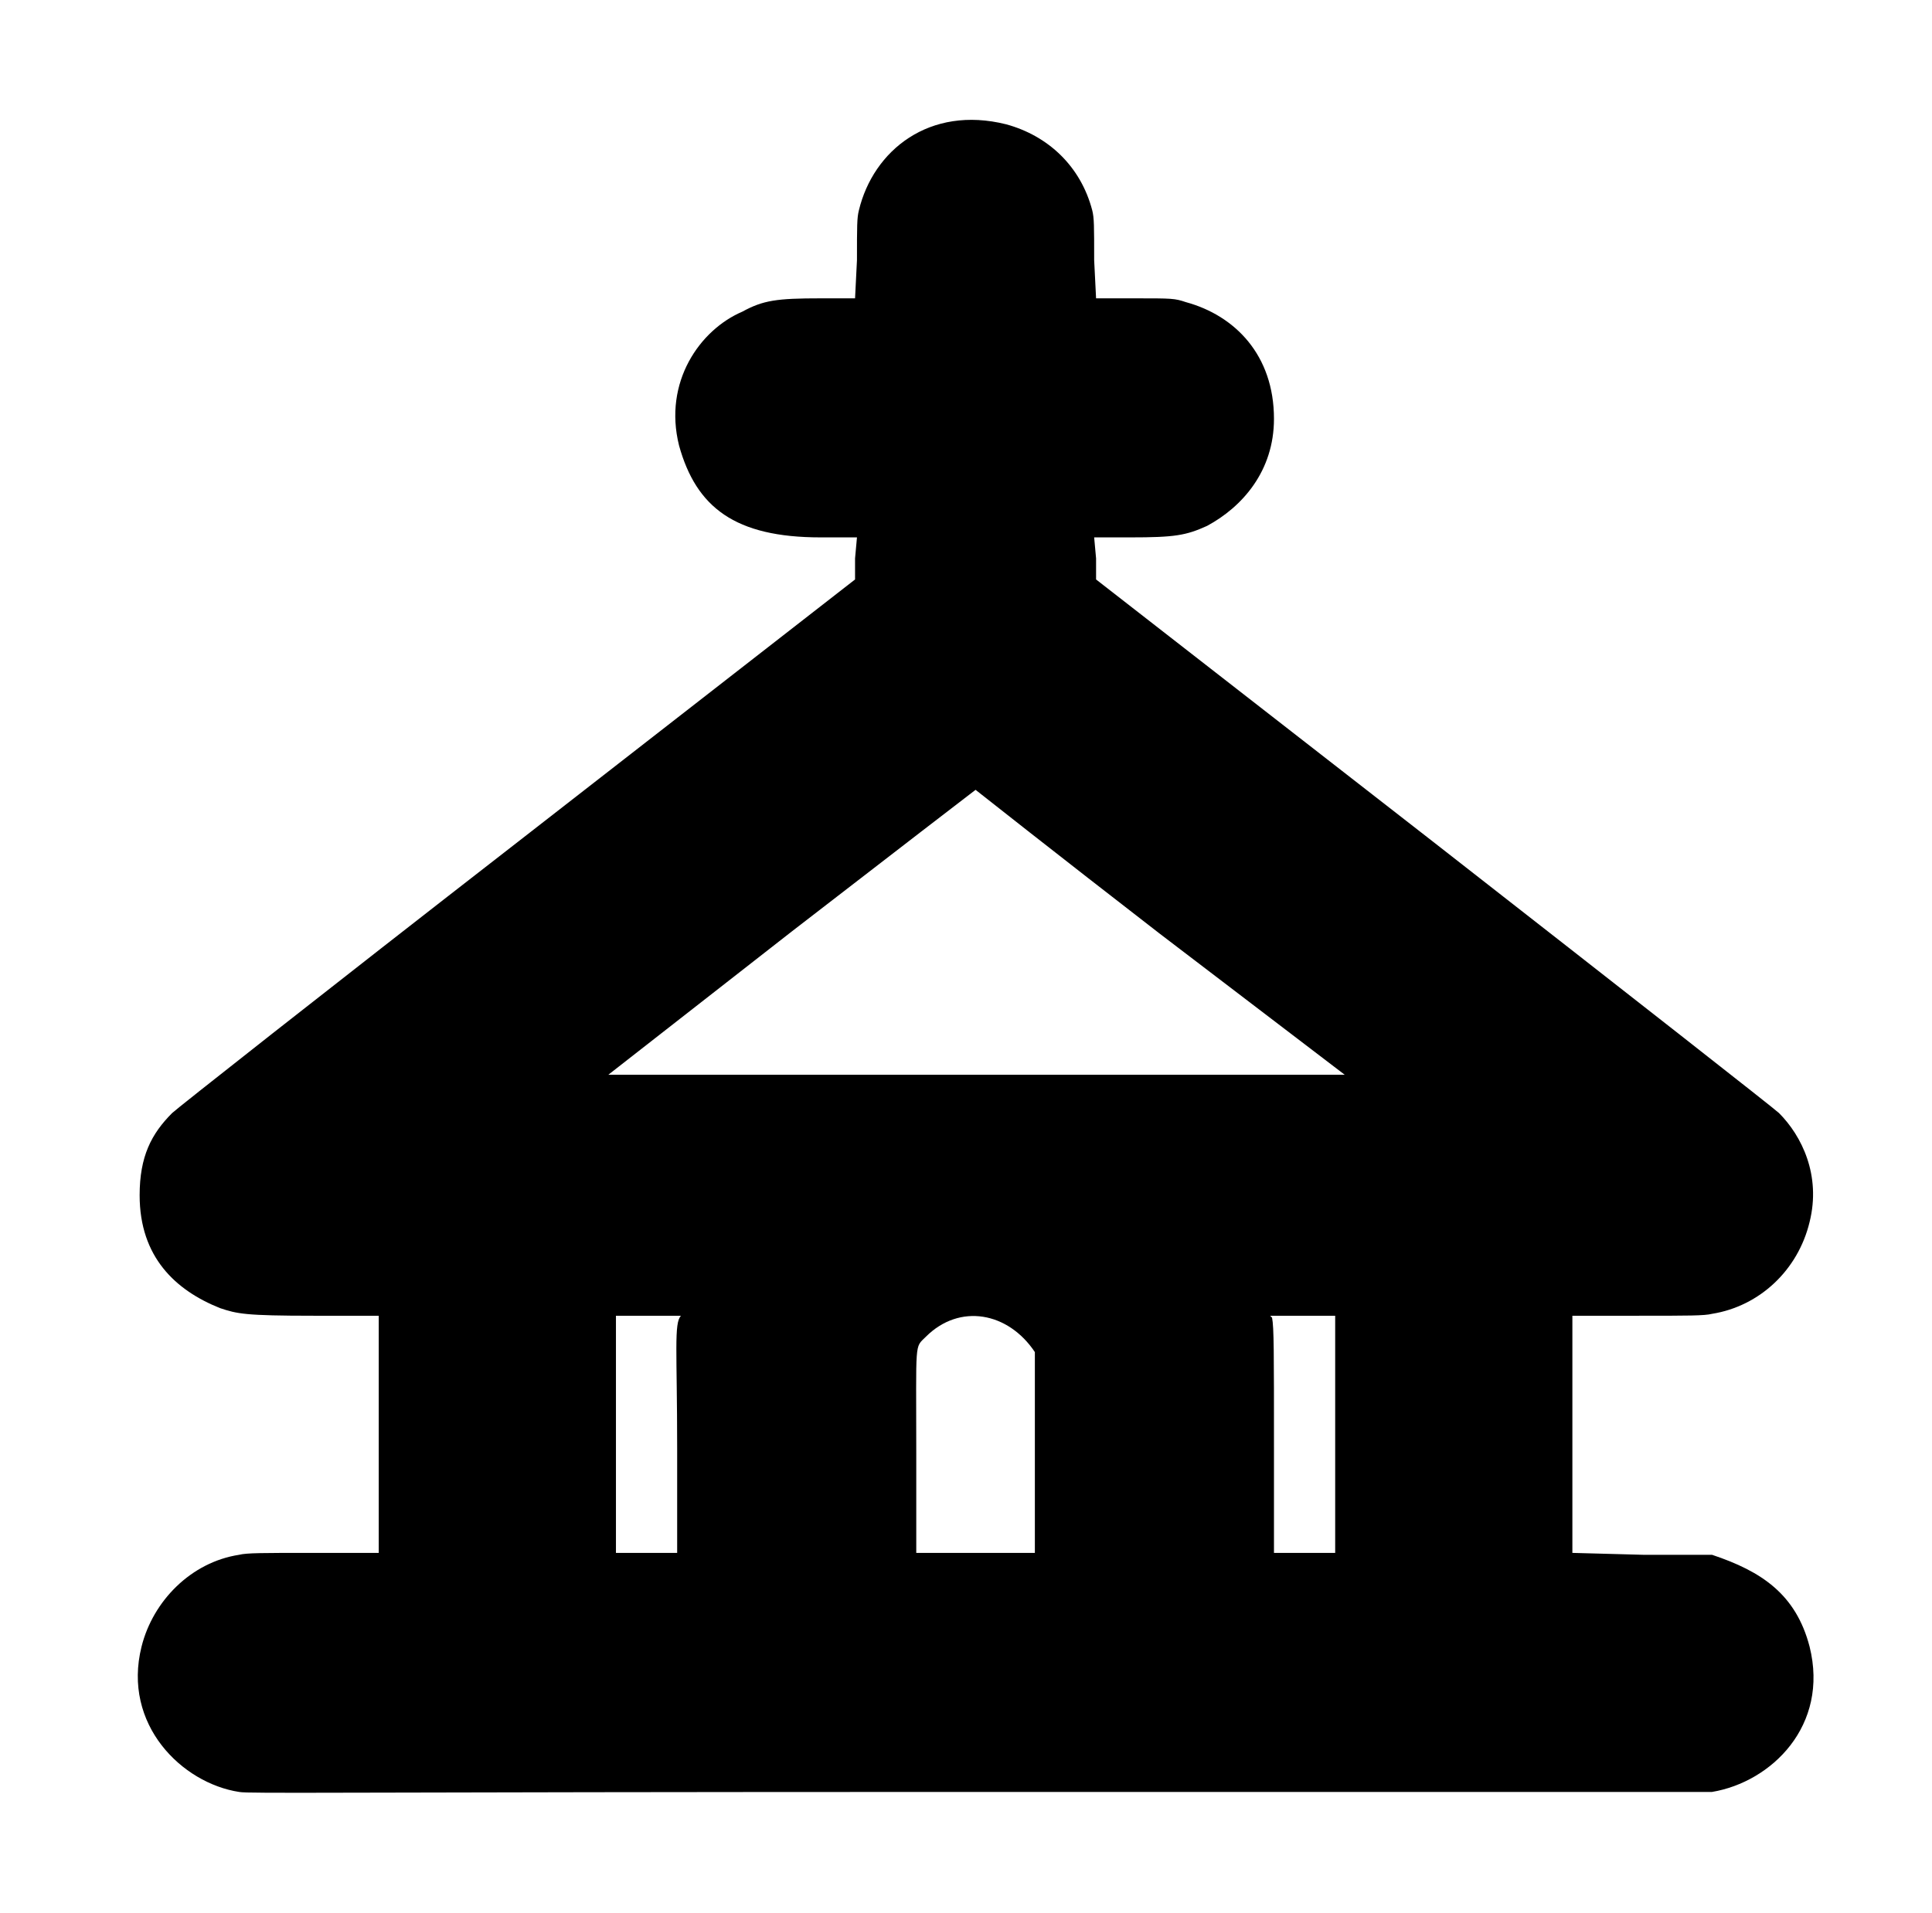
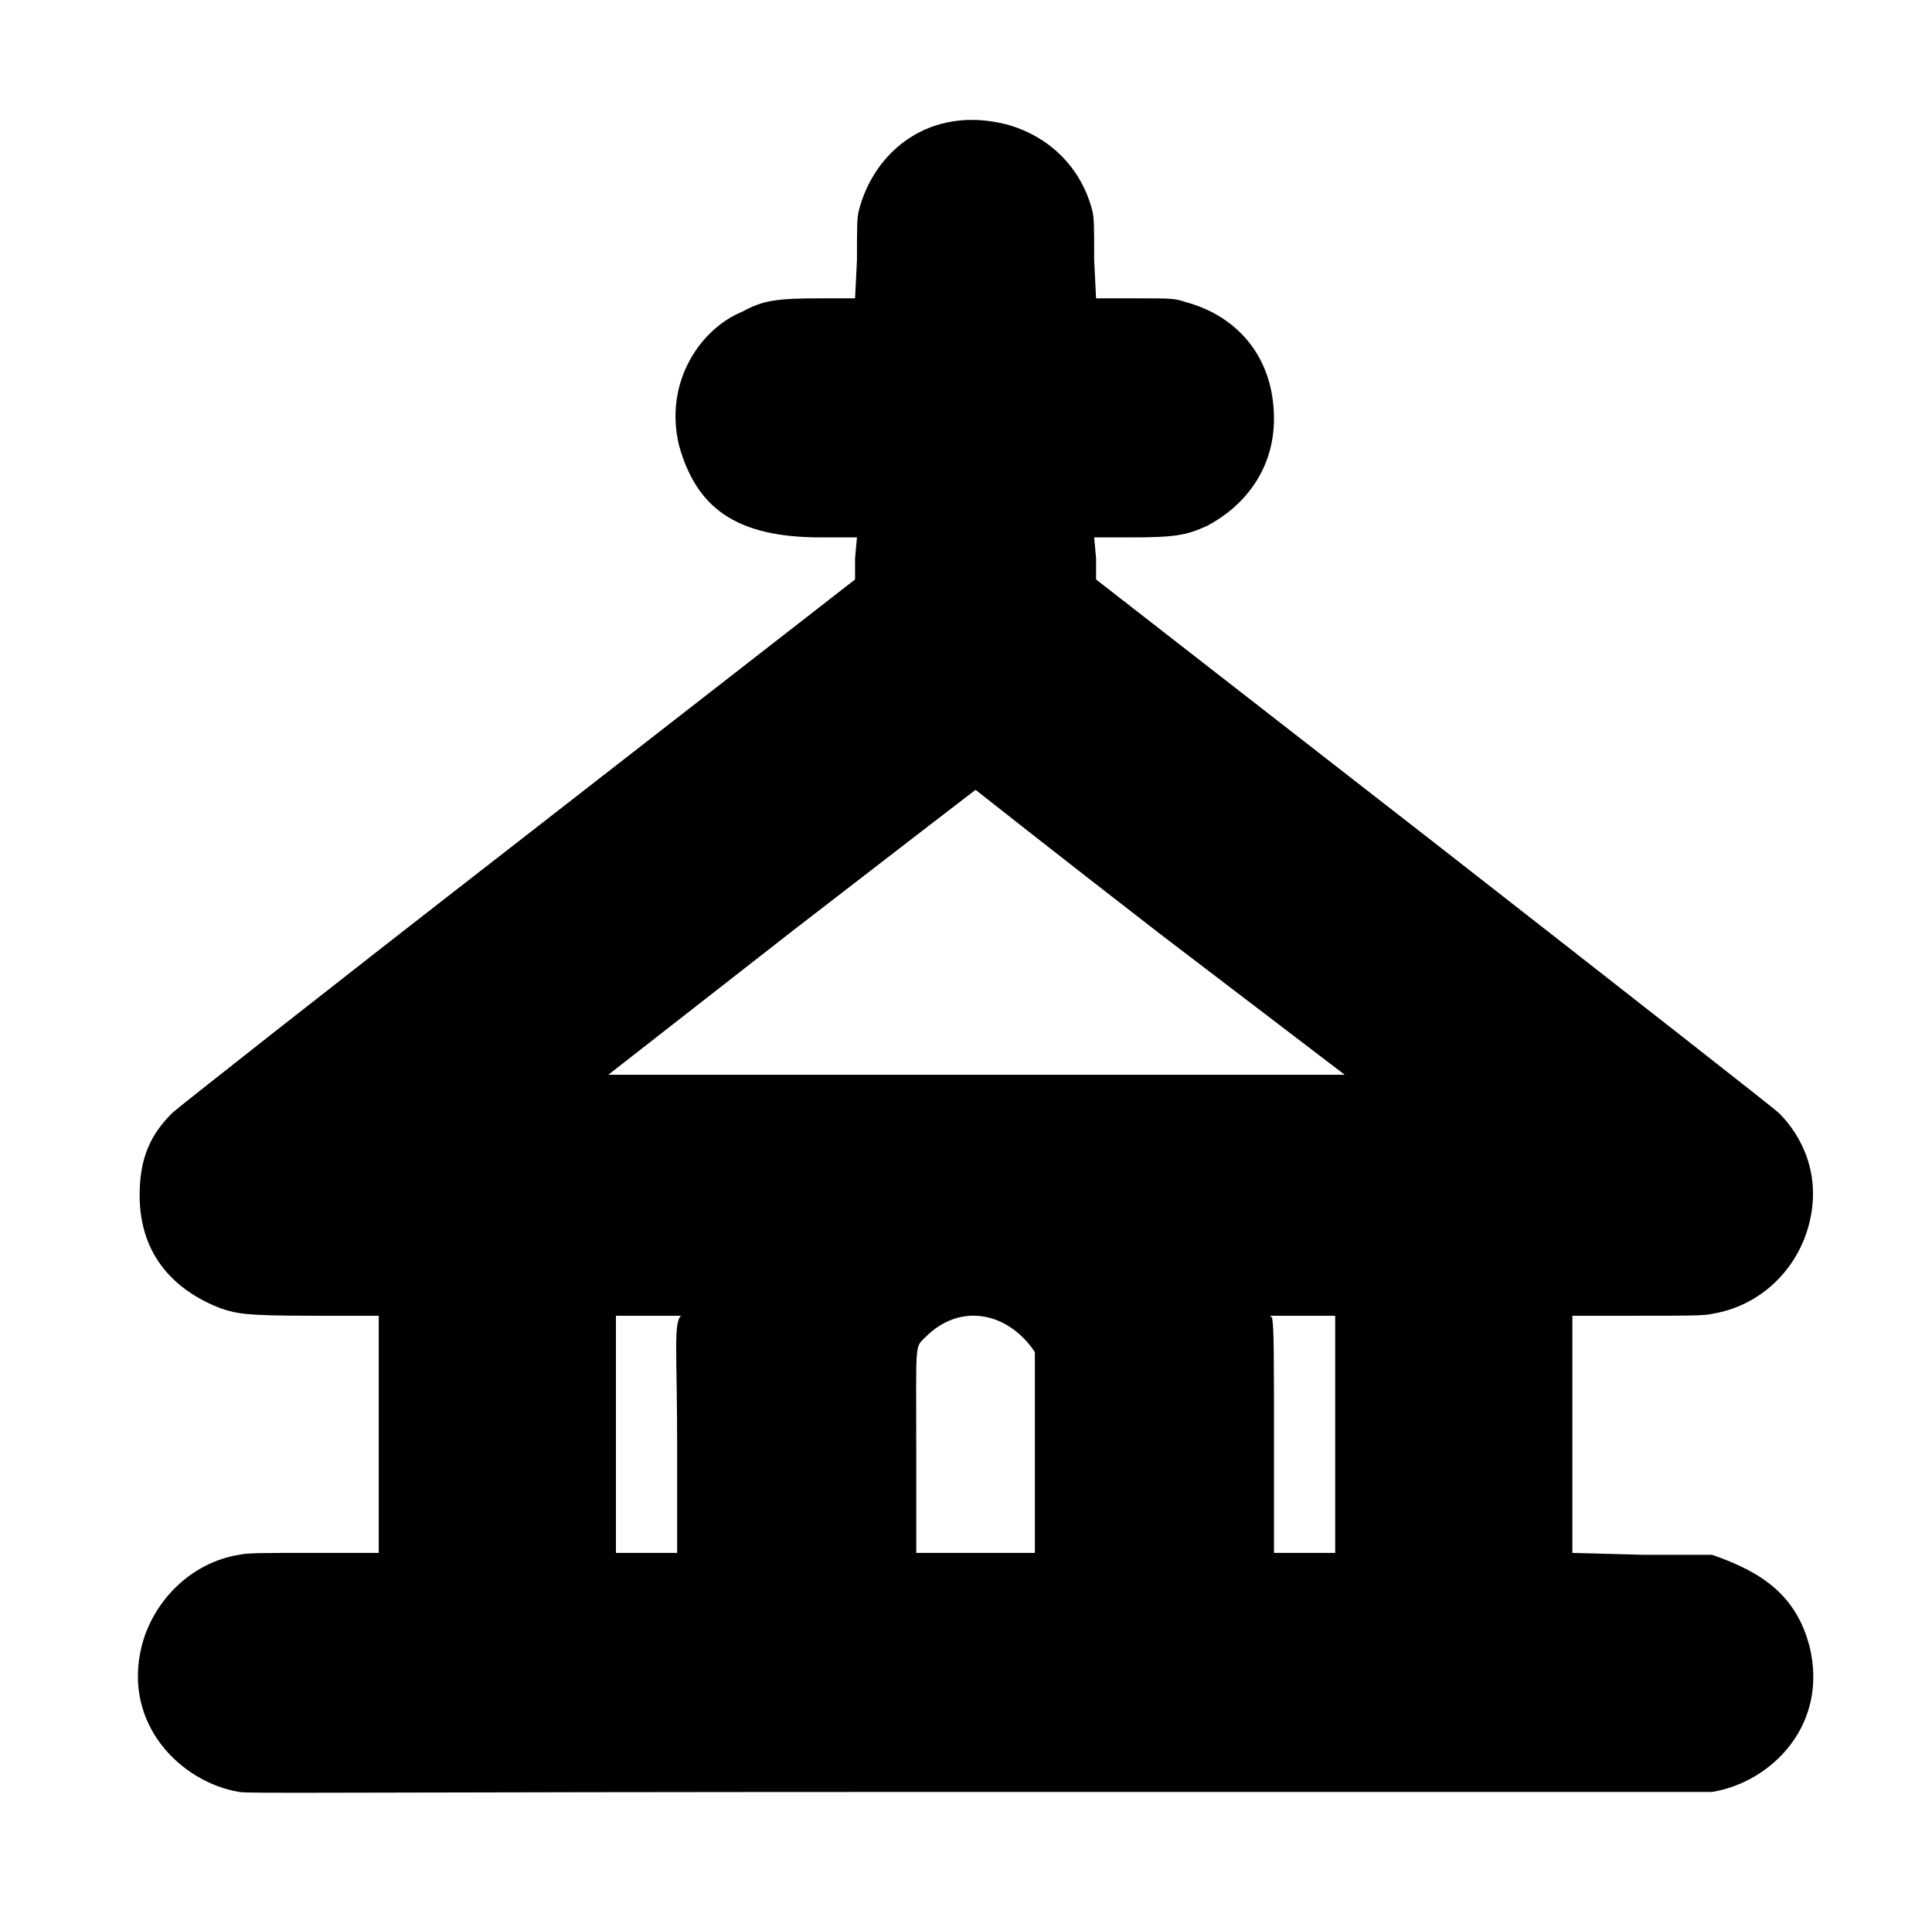
<svg xmlns="http://www.w3.org/2000/svg" version="1.1" viewBox="-10 0 1010 1000">
  <g transform="matrix(1 0 0 -1 0 800)">
-     <path fill="currentColor" d="M439 690c7.519 31.329 36.866 55.034 77 45c22 -6 39 -22 45 -45c1 -4 1 -8 1 -26l1 -20h20c20 0 21 0 27 -2c25.517 -6.959 46 -27.597 46 -61c0 -27.221 -16.431 -46.001 -35 -56c-11 -5 -17 -6 -40 -6h-19l1 -11v-11l176 -137c105 -82 179 -140 181 -142 c11.82 -11.82 22.125 -32.499 16 -57c-6 -25 -26 -44 -51 -48c-4 -1 -12 -1 -39 -1h-34v-124l37 -1h36c25.942 -8.647 43.867 -20.655 51 -48c10.326 -41.303 -19.922 -70.82 -51 -76h-383c-339 0 -382 -1 -387 0c-29.759 4.578 -61.211 35.156 -51 76 c5.984 23.938 25.953 44.147 51 48c4 1 12 1 39 1h34v124h-34c-36 0 -40 1 -49 4c-23.131 9.252 -42 26.594 -42 59c0 20.279 6.118 32.118 17 43c2 2 78 62 181 142l176 137v11l1 11h-19c-44.824 0 -65.042 15.75 -74 48 c-8.324 33.294 10.931 60.542 33 70c11 6 18 7 41 7h18l1 20c0 18 0 22 1 26zM404 313l-96 -75h385l-97 74c-53 41 -96 75 -96 75s-43 -33 -96 -74zM344 43c0 50.121 -1.766 65.234 2 69h-34v-124h32v55zM531 93c-13.973 20.96 -39.364 25.636 -57 8 c-6 -6 -5 -1 -5 -61v-52h62v105zM655 111c1 -5 1 -18 1 -68v-55h32v124h-34l1 -1z" />
+     <path fill="currentColor" d="M439 690c8 31 37 55 77 45c22 -6 39 -22 45 -45c1 -4 1 -8 1 -26l1 -20h20c20 0 21 0 27 -2c26 -7 46 -28 46 -61c0 -27 -16 -46 -35 -56c-11 -5 -17 -6 -40 -6h-19l1 -11v-11l176 -137c105 -82 179 -140 181 -142c12 -12 22 -32 16 -57s-26 -44 -51 -48 c-4 -1 -12 -1 -39 -1h-34v-124l37 -1h36c26 -9 44 -21 51 -48c10 -41 -20 -71 -51 -76h-383c-339 0 -382 -1 -387 0c-30 5 -61 35 -51 76c6 24 26 44 51 48c4 1 12 1 39 1h34v124h-34c-36 0 -40 1 -49 4c-23 9 -42 27 -42 59c0 20 6 32 17 43c2 2 78 62 181 142l176 137v11 l1 11h-19c-45 0 -65 16 -74 48c-8 33 11 61 33 70c11 6 18 7 41 7h18l1 20c0 18 0 22 1 26zM404 313l-96 -75h385l-97 74c-53 41 -96 75 -96 75s-43 -33 -96 -74zM344 43c0 50 -2 65 2 69h-34v-124h32v55zM531 93c-14 21 -39 26 -57 8c-6 -6 -5 -1 -5 -61v-52h62v105z M655 111c1 -5 1 -18 1 -68v-55h32v124h-34z" />
  </g>
</svg>
